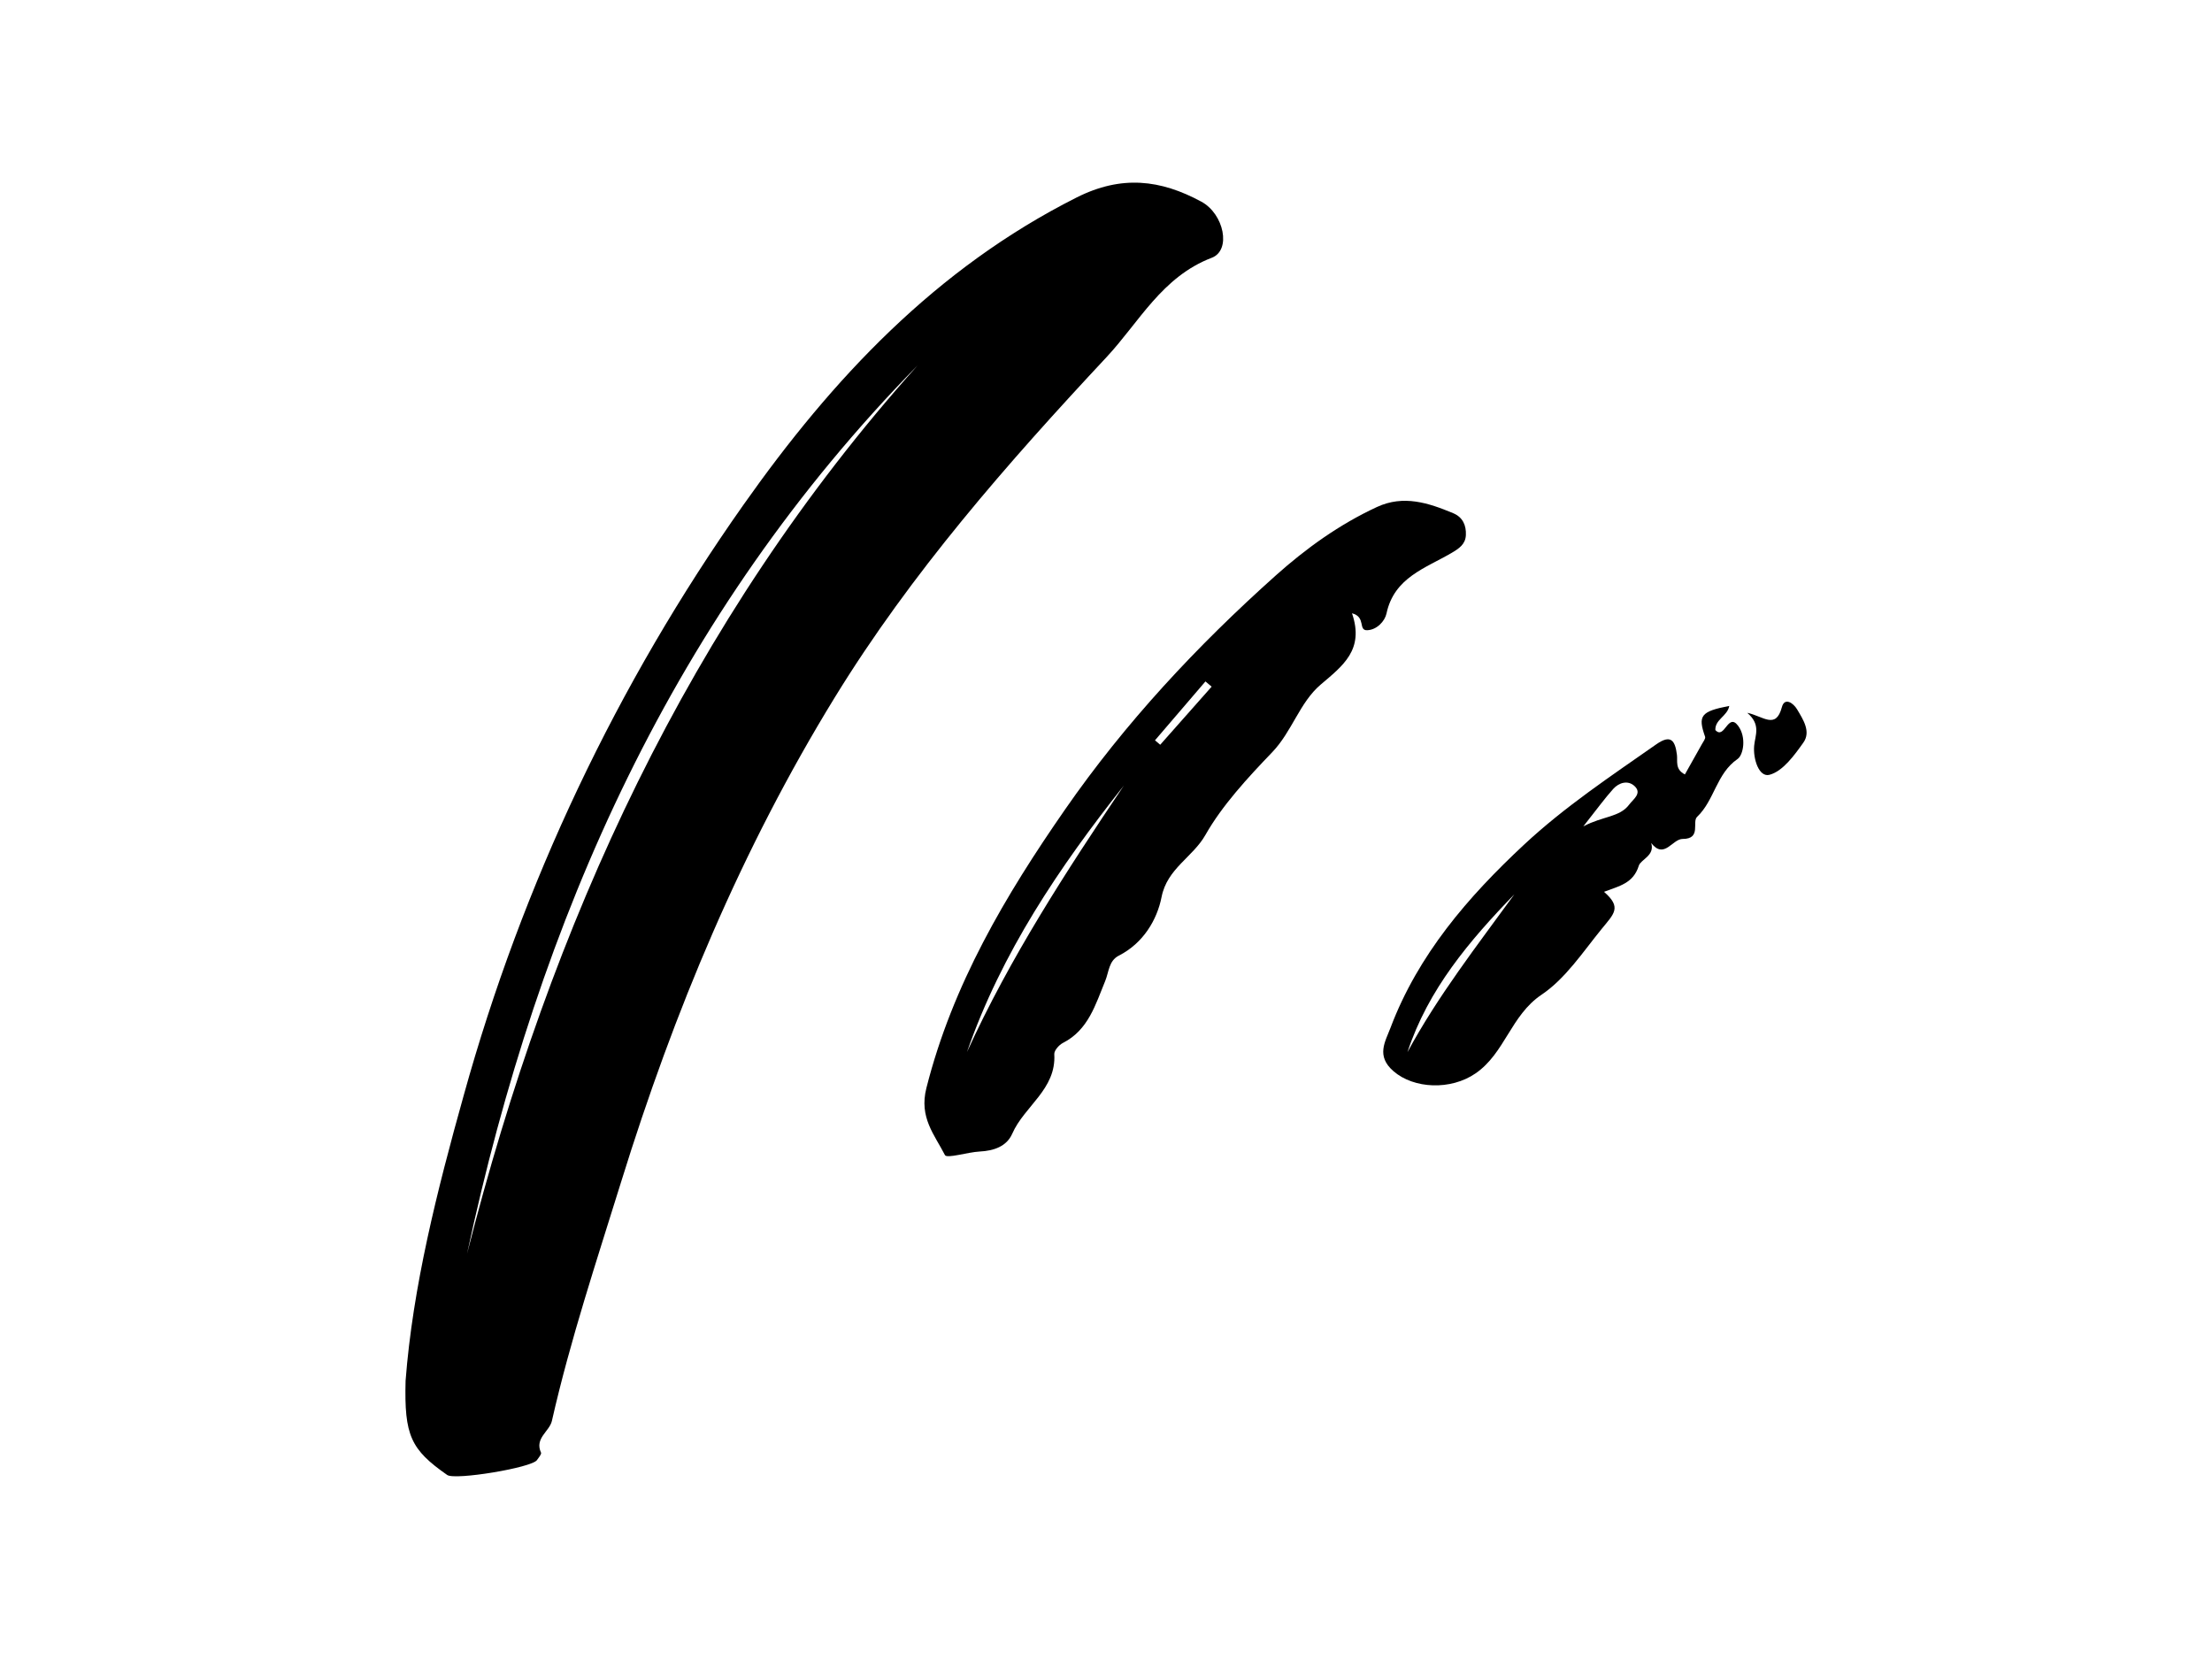
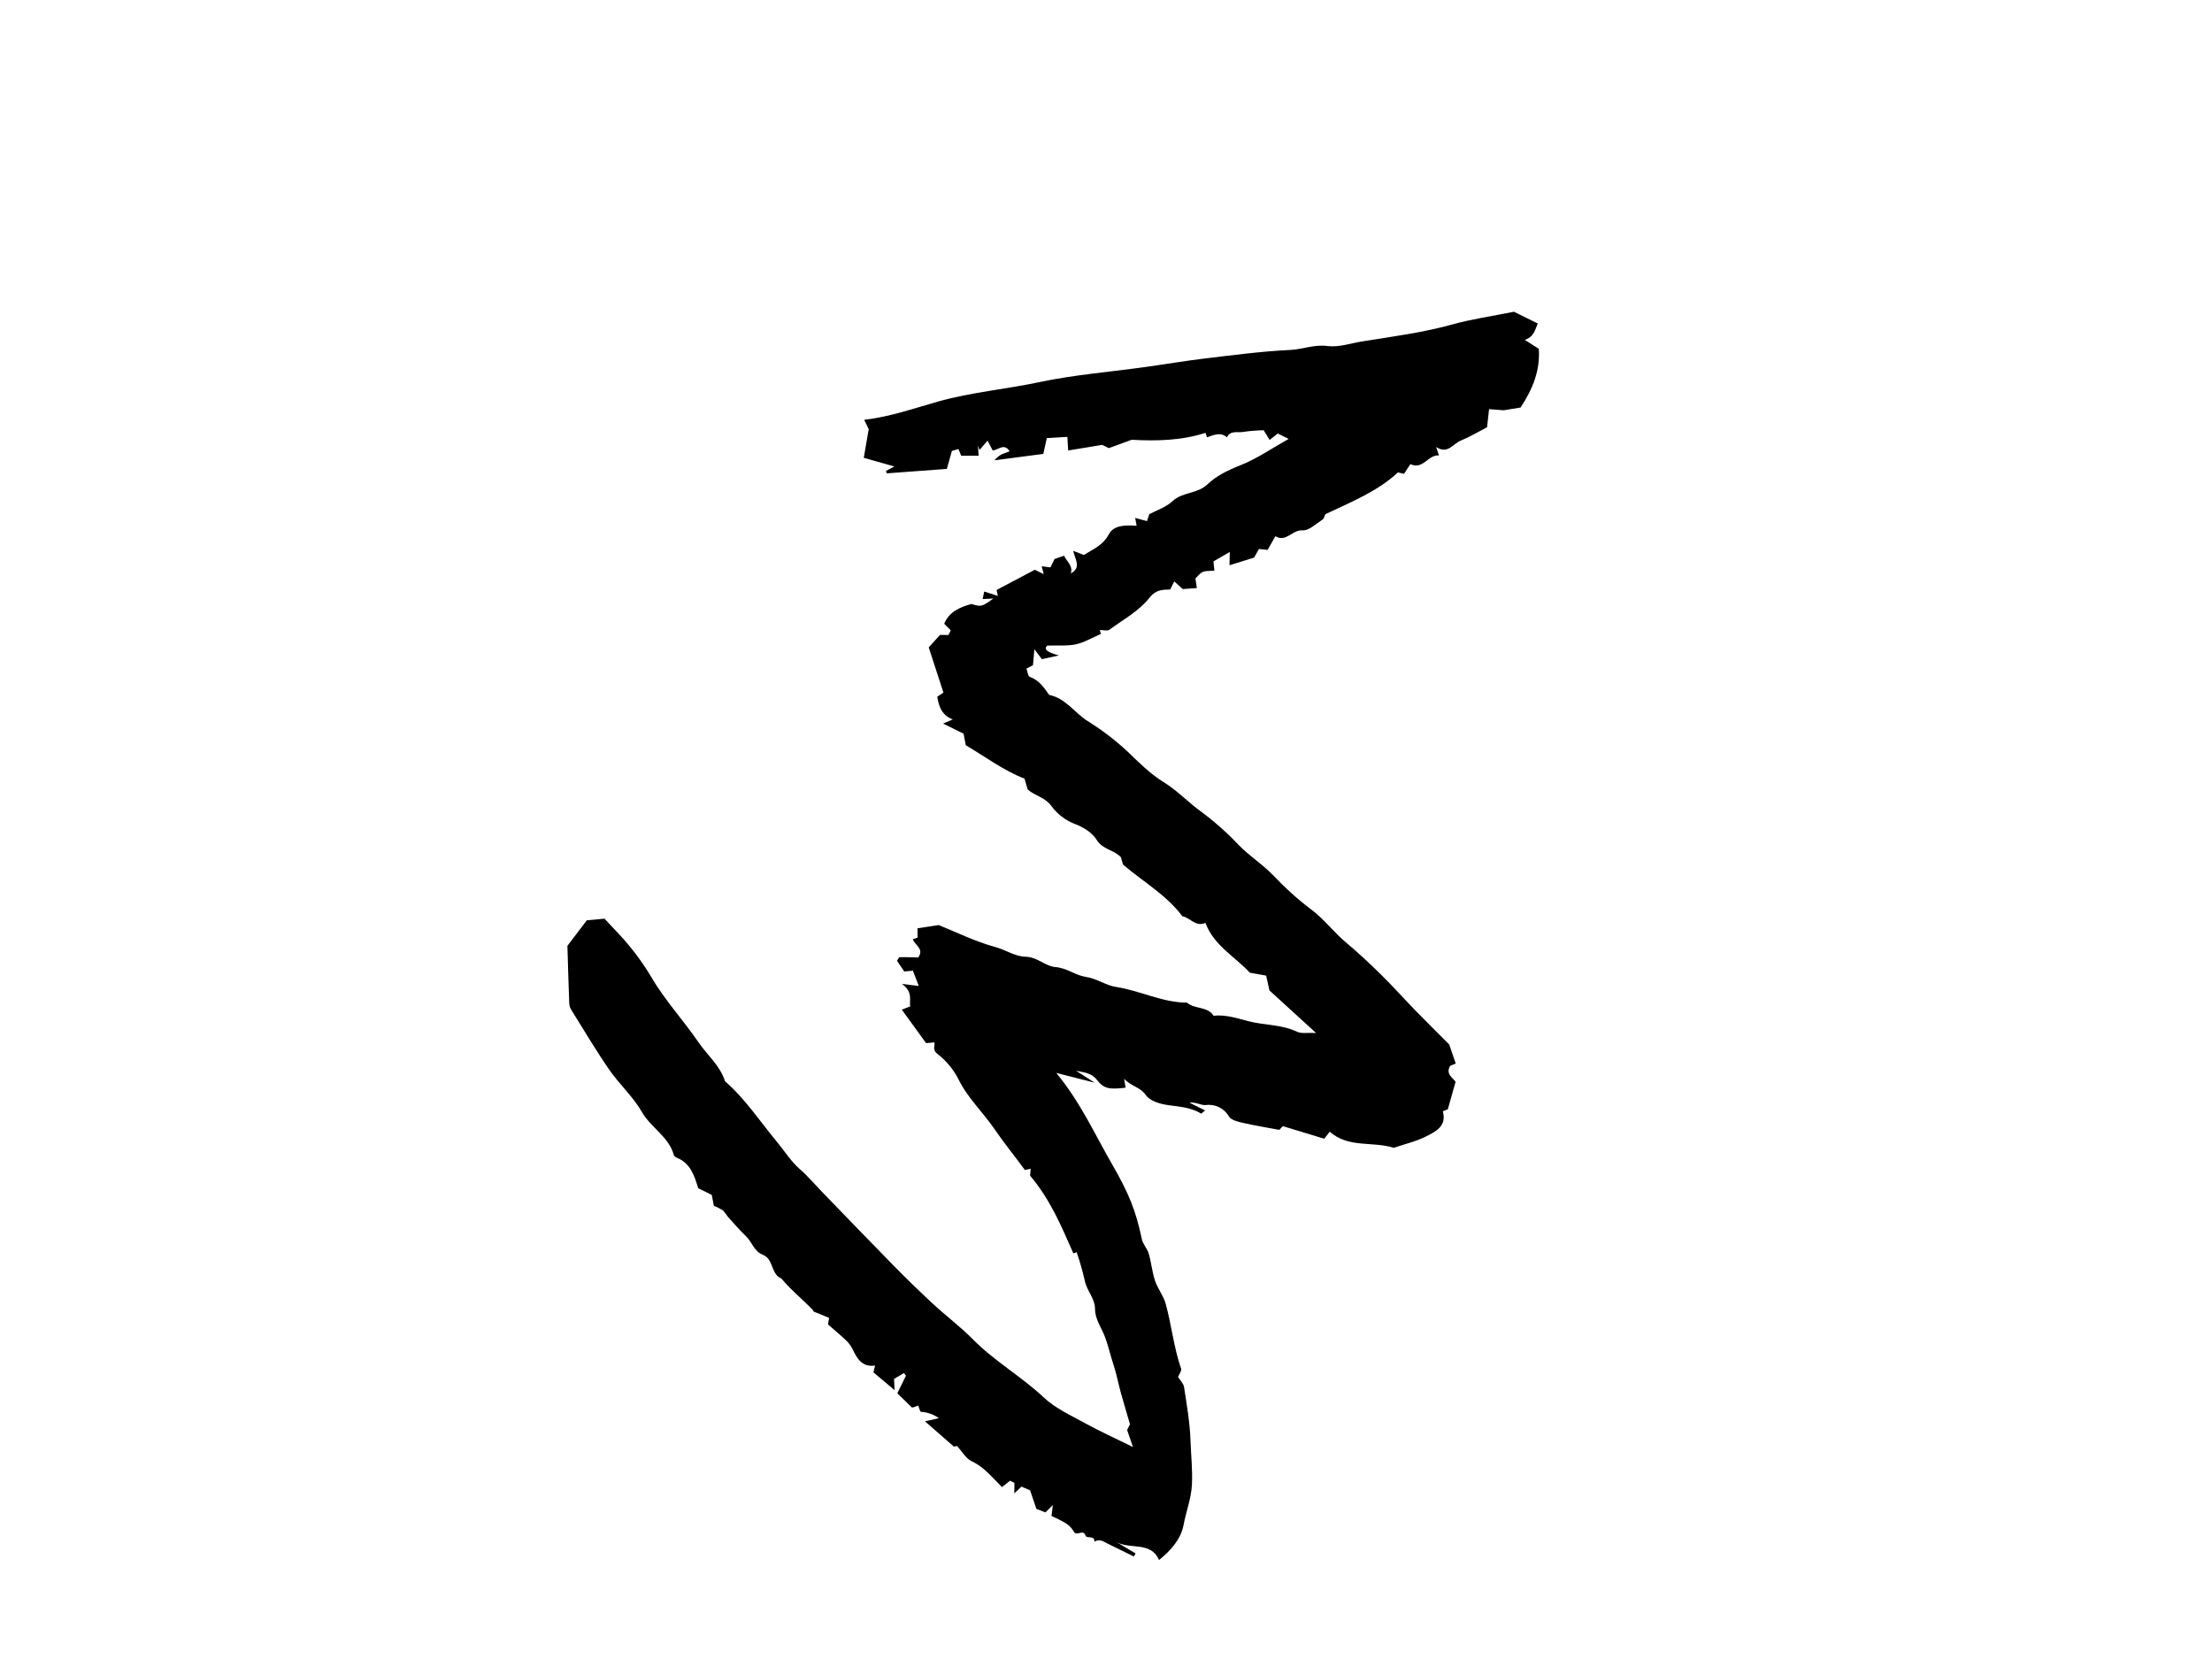
- <svg xmlns="http://www.w3.org/2000/svg" id="Layer_0_Image" data-name="Layer 0 Image" viewBox="0 0 800 600" x="0px" y="0px" width="800px" height="600px" version="1.1">
-   <path d="M146.684,499.4c2.585-33.9,11.36-68.709,21.052-103.34a690.546,690.546,0,0,1,101.158-213.5c32.188-45.643,69.525-85.451,120.443-111.12,16.315-8.224,30.434-6.459,45.13,1.487,8.24,4.454,10.9,17.585,3.8,20.292-18.024,6.87-26.258,23.292-38.108,35.985-35.924,38.479-70.6,77.984-98.315,123.135-33.654,54.824-58.122,113.593-77.116,174.818-8.918,28.745-18.448,57.314-25.126,86.72-.878,3.864-6.339,6.263-3.938,11.494.256.557-.874,1.815-1.459,2.683-1.862,2.767-29.652,7.361-32.465,5.393C148.561,524.238,146.177,519.2,146.684,499.4Zm22.23-45.958C199.238,334.209,248.95,224.784,331.86,132.158,243.712,222.133,194.937,332.033,168.914,453.446Z" />
-   <path d="M488.971,221.8c4.531,13.245-3.355,18.994-11.37,25.828-7.568,6.453-10.325,16.968-17.52,24.456-8.879,9.239-18.134,19.3-24.115,29.869-4.579,8.092-13.83,12.114-15.867,22.458-1.636,8.31-6.668,16.735-15.45,21.2-3.673,1.87-3.585,5.915-4.95,9.211-3.5,8.454-6.051,17.674-15.276,22.367-1.418.722-3.2,2.746-3.126,4.066.764,12.716-10.846,18.793-15.2,28.749-2.015,4.612-6.659,6.2-11.74,6.457-4.393.226-11.921,2.631-12.61,1.284-3.774-7.379-9.4-13.58-6.712-24.212,9.447-37.406,28.543-69.625,50.147-100.757,21.818-31.442,47.767-59.224,76.226-84.661,11.013-9.843,23.039-18.474,36.571-24.748,9.649-4.473,18.677-1.482,27.617,2.253,3.415,1.426,4.724,4.366,4.559,7.913-.154,3.31-2.483,4.856-5.131,6.414-9.433,5.549-20.823,8.884-23.585,21.959-.571,2.7-3.451,5.9-6.973,6.022C491.088,228.052,494.129,223.141,488.971,221.8Zm-82.524,62.321c-23.312,29.458-44.267,60.442-56.725,96.357C365.24,346.394,385.578,315.173,406.447,284.123Zm31.763-35.785-2.244-1.889-18.251,21.3,1.893,1.6Z" />
-   <path d="M580.113,322.541c6.51,5.641,3.635,7.907-.794,13.349-6.858,8.425-13.132,18.041-21.8,23.863-11.092,7.451-13.246,21.111-23.813,28.419-9.007,6.228-22.362,5.628-29.733-.759-6.386-5.535-2.983-10.665-1.084-15.689,10-26.464,27.99-47.3,48.3-66.234,14.683-13.689,31.417-24.813,47.834-36.3,5.326-3.727,6.813-1.328,7.465,3.81.289,2.28-.77,5.2,2.875,7.084,2.1-3.734,4.148-7.331,6.153-10.951.482-.87,1.391-2.012,1.151-2.694-2.673-7.6-1.583-9.139,8.745-11.13-.653,3.7-5.173,4.845-5.03,8.715,3.327,3.685,4.521-6.483,8.217-1.557,3.129,4.17,1.888,10.606-.165,12.017-7.692,5.286-8.334,14.931-14.656,20.944-1.927,1.833,1.64,8-5.209,7.985-3.769-.011-6.651,7.5-11.379,1.5,1.373,4.567-3.78,5.893-4.5,8.195C590.71,319.509,585.6,320.438,580.113,322.541Zm-32.426.9c-16.2,16.74-31.2,34.358-38.661,57.085C520.028,360.2,534.162,342.054,547.687,323.44Zm24.947-24.576c7.274-3.811,13.151-3.254,16.612-7.91,1.4-1.886,4.786-4.056,1.845-6.718-2.384-2.157-5.589-1.2-7.662,1.106C580.382,288.734,577.7,292.457,572.634,298.864Z" />
-   <path d="M631.92,257.8c5.76,1.2,10.342,6.174,12.525-2.063.957-3.612,4.086-1.576,5.513.832,2.205,3.719,5.061,8.056,2.25,12.01-3.285,4.62-7.406,10.333-12.227,11.634-3.8,1.024-6-5.68-5.563-10.506C634.762,265.925,636.963,262.116,631.92,257.8Z" />
+ <svg xmlns="http://www.w3.org/2000/svg" width="800" height="600" data-name="Layer 0 Image" version="1.1">
+   <g class="layer">
+     <path d="m507.46,496.02l-4.61,-4.58l0,-2.33c-2.77,-3.03 -5.47,-5.92 -8.1,-8.87c-2.22,-2.5 -4.21,-5.21 -6.55,-7.58c-2.61,-2.63 -4.89,-5.54 -7.66,-8.09c-2.5,-2.29 -5.83,-4.03 -7.38,-7.14c-1.8,-3.63 -5.74,-4.73 -8.01,-7.78a102.05,102.05 0 0 0 -7.09,-7.83l-0.9,0.9c-8.1,-6.78 -16.07,-13.8 -26.47,-18.29l-0.89,-2.33l-1.68,1.34c-5.4,-2.85 -11.08,-5.41 -16.37,-8.41c-6.52,-3.69 -13.82,-5.82 -19.85,-10.55a27.59,27.59 0 0 0 -10.81,-4.76c-2.32,-0.52 -1.86,-2.02 -2.72,-3.24l-2.58,1.59l-13.23,-6.98l2.2,-2.4c-1.4,-1.97 -1.33,-5.15 -6.29,-5.97l5.8,-2.03l-4.34,-4.02l-2.69,1.64l-4.06,-2.3c0.1,-0.66 0.02,-1.48 0.29,-1.61c1.98,-1.03 4.03,-1.92 6.05,-2.85c0.7,-3.8 -3.03,-3.46 -4.65,-5.06l1.29,-1.29l-1.52,-3.02l6.38,-4.44c6.65,-0.5 14.37,-0.46 21.81,-1.91c3.83,-0.74 8.08,-0.13 11.3,-1.65c3.99,-1.89 7.98,-0.09 11.47,-1.47c3.84,-1.53 7.86,-0.52 11.39,-1.66c3.87,-1.25 7.88,-0.44 11.41,-1.57c8.4,-2.68 17.5,-2.3 25.54,-6.26c3.58,0.98 7.15,-2.15 10.73,0c3.7,-2.34 7.94,-2.93 12.11,-3.78c5.89,-1.2 11.29,-4.3 17.53,-4.37c1.76,-0.02 3.5,-1.4 6.36,-2.64l-21.93,-6.35l-3.43,-4.28l-5.75,1.66c-7.24,-2.8 -16.02,-3.04 -22.38,-9.06c-2.44,3 -5.94,0.72 -8.55,1.54c-8.58,-4.37 -17.75,-4.83 -27.5,-7.28c-0.11,-0.12 -1,-1.1 -1.86,-2.04c-3.47,-1.32 -7.15,0.46 -10.68,-1.79c-2.57,-1.63 -6.47,-1.98 -9.64,-1.64a18.85,18.85 0 0 1 -10.45,-2.1c-3.51,-1.82 -6.71,-0.6 -10.3,-1.55c-0.61,-0.67 -1.52,-1.65 -2.77,-3.02c-7.97,0.74 -16.03,-0.81 -24.39,-1.45l-2.57,-3.39l-8.25,0l2.49,-2.9c-4.13,0.4 -6.49,-1.8 -8.68,-4.87c0.43,-0.74 0.92,-1.61 1.34,-2.34l-12,-12.32c0.61,-2.13 1.08,-3.75 1.68,-5.84l2.75,-1.33l0,-1.88l-3.17,-1.07c-0.35,-4.75 2.46,-7.9 5.65,-10.78c3.74,-0.64 3.74,-0.64 6.28,-5.3l-3.41,1.92c-0.19,-0.73 -0.4,-1.55 -0.7,-2.7l5.12,-0.76c-0.63,-0.8 -1.05,-1.33 -1.36,-1.72l9.18,-12.68l3.58,0l-1.9,-2.24l3,-1.01l0,-3.41c1.04,-1.04 1.8,-1.8 2.56,-2.56c1.75,1.46 4.59,1.74 5.01,4.66c2.57,-3.58 -0.73,-5.13 -2.84,-7.71l4.14,-0.36c2,-3.3 4.66,-6.15 4.79,-10.7c0.11,-3.79 3.87,-5.66 7.65,-7.2l-1.73,-2.33l4.34,-0.84c-0.05,-0.38 -0.13,-0.94 -0.36,-2.62c1.5,-2.11 4.25,-4.78 5.5,-8.02c1.79,-4.63 6.84,-6.17 8.59,-10.94c1.53,-4.17 4.4,-7.9 7.59,-11.4c4.34,-4.78 7.55,-10.59 11.51,-16.35l-4.41,0c-0.36,0.77 -0.88,1.87 -1.59,3.38l-3.49,-2.19a55.83,55.83 0 0 0 -6.29,3.76c-1.64,1.27 -4.51,1.42 -4.5,4.4c-3.05,-0.8 -4.69,1.45 -6.47,3.2l-1.21,-1.22c-6.57,6.39 -14.52,10.5 -22.84,14.06l-6.06,6.35l-2.67,0l-10.15,7.27c-0.93,-1.64 -1.59,-2.8 -2.44,-4.29l-6.47,3.69l1.39,5.68l-14.81,9.88c0.71,-3.12 2.32,-3.94 3.46,-5.35c-3.18,-1.95 -3.89,1.49 -5.62,2.44c-0.79,-0.57 -1.57,-1.14 -3.24,-2.36l-1.12,4.32l-1.23,-1.19l1.87,3.19l-5.64,2.8l-1.99,-1.74l-1.81,1.66c0.41,2.19 0.84,4.52 1.23,6.64c-6.46,3.8 -12.62,7.42 -18.77,11.04q-0.33,-0.32 -0.65,-0.65l2,-2.79l-11.3,2.08c-0.91,-3.08 -1.75,-5.93 -2.97,-10.07l-2.96,-2.33c8.09,-5.24 14.44,-11.81 21.15,-17.83c9.27,-8.32 19.85,-14.67 29.54,-22.31c10.1,-7.96 21.24,-14.58 31.91,-21.82c6.08,-4.12 12.03,-8.44 18.18,-12.44c8.64,-5.61 17.21,-11.37 26.22,-16.34c3.96,-2.19 6.9,-5.7 11.47,-7.24c3.92,-1.32 7.17,-4.67 10.69,-7.16c8.98,-6.36 18.14,-12.45 26.4,-19.82c5.37,-4.8 11.38,-8.9 17.95,-13.96l9.6,0c0.07,2.33 0.98,4.84 -1.58,7.39l5.96,0.66c3.84,6.59 4.5,13.68 3.48,21.95l-5.03,3.6l-4.93,1.97c0.91,2.52 1.6,4.42 2.24,6.2c-2.14,2.89 -4.08,5.93 -6.44,8.59c-2.02,2.27 -1.89,6.53 -6.92,5.97l2.27,2.27c-3.73,1.44 -2.79,7.32 -7.9,7.39c-0.17,1.4 -0.32,2.67 -0.5,4.17l-2.2,0.5c-3.64,9.56 -10.51,17.11 -16.89,25.2c0,0.59 0.3,1.58 -0.05,2.17c-1.43,2.38 -2.6,5.8 -4.74,6.67c-3.48,1.41 -3.29,6.61 -7.89,6.26c-0.11,1.95 -0.22,3.76 -0.33,5.69l-2.95,1.08c-0.06,0.95 -0.11,1.98 -0.2,3.57l-6.75,6.41c-0.85,-1.8 -1.35,-2.87 -2.04,-4.35c-1.35,2.02 -2.57,3.84 -3.79,5.67c0.5,0.8 1,1.6 1.8,2.87c-1.28,0.76 -2.66,1.25 -3.54,2.21c-0.76,0.84 -0.95,2.2 -1.39,3.31l2,2.91l-4.4,2.58l-4,-1.13l0,3.26c-2.73,1.46 -4.66,2.46 -5.41,6c-1.28,6.01 -5.03,11.28 -7.89,16.78c-0.44,0.84 -2.01,1.09 -3.05,1.61l0.95,1.14c-2.25,2.64 -4.01,5.4 -6.42,7.33c-2.46,1.96 -5.57,3.11 -9.1,5c-0.72,1.76 0.97,2.22 5.33,1.34l-4.9,3.93l-4.03,-2.02l2.1,5.41l-1.58,2.13c0.75,0.7 1.7,2.26 2.45,2.17c3.66,-0.45 6.43,1.3 9.11,2.74c5.89,-1.54 11.05,1.71 16.51,2.32a93.72,93.72 0 0 1 17.84,3.48c5.5,1.75 11.08,3.68 16.67,4.19c5.93,0.54 11.35,2.68 17.11,3.62a101.87,101.87 0 0 1 17.3,4.77c5.43,1.92 11.15,2.49 16.61,4.51a106.28,106.28 0 0 0 17.26,4.83c5.76,1.07 10.86,3.73 16.44,5.1c5.56,1.37 11.06,3.02 16.5,4.82c5.65,1.86 11.16,4.1 16.77,6.1c5.39,1.91 10.82,3.71 16.68,5.72l5.15,5.14l-1.44,1.63c-0.25,3.44 2.71,3.4 4.31,4.31c0.64,3.45 1.23,6.69 1.88,10.18l-1.31,1.42c3.76,4.2 0.9,7.79 -1.48,10.93c-2.4,3.18 -5.59,5.76 -8.63,8.8c-7.75,1.09 -14.47,7.37 -23.31,4.99l-0.65,3.15l-15.47,2.54c-0.05,0.19 -0.33,1.1 -0.53,1.78c-4.47,1.24 -8.77,2.55 -13.15,3.59c-1.72,0.4 -3.99,0.9 -5.3,0.13a8.36,8.36 0 0 0 -9.42,0c-1.52,0.89 -3.77,0.52 -5.63,1.82l6.31,0c-0.46,0.97 -0.66,1.67 -0.8,1.66c-4.21,-0.39 -8.1,1.22 -11.88,2.48c-3.19,1.06 -6.76,1.63 -9.08,0.33c-3,-1.69 -5.59,-0.42 -9.54,-1.75l1.88,2.62c-4.76,3.06 -6.75,3.92 -10.5,2.07c-3,-1.48 -5.49,-0.33 -8.28,0.35l7.94,0.9l-14.01,2.97c12.71,5.73 22.24,13.73 32.53,20.59c10.47,6.99 15.34,11.43 21.79,19.64c1.17,1.49 3.28,2.21 4.58,3.63c2.26,2.47 4.02,5.4 6.36,7.77c2.16,2.17 5.16,3.53 7.17,5.8c5.32,6.01 9.61,12.89 15.36,18.58c0.56,0.56 0.23,2.02 0.32,3.18c1.14,0.7 2.79,1.19 3.56,2.29c3.74,5.37 7.65,10.7 10.72,16.46c2.45,4.58 5.26,8.95 7.38,13.81c2.09,4.8 2.43,9.74 3.78,14.5c1.39,4.92 0.04,10.22 -2.35,15.36c-5.67,-4.89 -11.02,1.3 -16.74,0.96l8.09,0.63l-0.08,1.28l-5.33,0c-1.61,0 -3.22,-0.02 -4.82,0.01c-1.8,0.04 -3.8,-0.5 -5,1.52c-1,-2.37 -2.94,0.42 -3.94,-0.64c-1.81,-1.88 -2.67,2.11 -4.56,0.5a8.3,8.3 0 0 0 -4.23,-1.33a43.48,43.48 0 0 0 -5.31,-0.05l-1.31,-3.75l-1.23,3.57l-3.5,0.3l-5.02,-5.02l-3.39,0.19l-1.23,3.34c-0.65,-1.36 -1.15,-2.4 -1.64,-3.44l-1.77,0l-1.58,3.36c-4.62,-1.5 -8.93,-3.66 -13.99,-3.54c-2.29,0.05 -4.62,-1.62 -7.18,-2.6l-0.91,0.7l-13.42,-3.58l3.99,-3.25a12.19,12.19 0 0 0 -6.9,0.85a6.47,6.47 0 0 1 -0.61,-0.46c-0.39,-0.36 -0.76,-0.75 -1.21,-1.2c-0.35,0.39 -0.7,0.79 -1.07,1.17a7.17,7.17 0 0 1 -0.62,0.5l-7.05,-2.3l0,-7.07l-1.09,-0.53c-0.66,1.02 -1.32,2.03 -2.26,3.47l1.96,3.56l-9.71,-2.4l-0.54,-2.46c-4.05,2.74 -7.03,0.52 -10.07,-1.82a10.73,10.73 0 0 0 -3.31,-1.69c-2.62,-0.82 -5.3,-1.46 -8.49,-2.32c-0.02,-0.1 -0.23,-0.81 -0.67,-2.28l-6.12,0.41c0.45,0.38 0,-0.26 -0.61,-0.47c-4.92,-1.73 -10.04,-2.87 -14.82,-5c-0.45,-0.2 -1.05,-0.04 -1.55,-0.17c-3.24,-0.81 -4.7,-4.98 -8.51,-4.65c-3.36,0.29 -5.46,-2.38 -8.3,-3.29c-3.07,-0.98 -6.04,-2.24 -9.03,-3.43a19.85,19.85 0 0 0 -2.67,-1.3a19.04,19.04 0 0 0 -3.7,-0.05l-2.42,-3.2l-5.45,0c-3.23,-3.38 -6.43,-6.86 -11.77,-6.47a1.97,1.97 0 0 1 -1.43,-0.37c-4.58,-5.2 -11.81,-5.2 -17.28,-8.9c-5.28,-3.56 -11.72,-5.35 -17.34,-8.48c-7.44,-4.15 -14.58,-8.83 -21.83,-13.32a4.87,4.87 0 0 1 -1.69,-1.7c-3.43,-6.34 -6.79,-12.71 -9.85,-18.48c0.77,-3.95 1.4,-7.2 2.21,-11.38l5.47,-3.36c4.3,1.67 8.56,3.07 12.6,4.94a88.5,88.5 0 0 1 11.8,6.43c8.13,5.42 17.27,8.87 25.72,13.63c5,2.83 10.85,4.16 14.99,8.48c9.45,2.5 17.82,7.48 26.65,11.41c3.81,1.7 7.41,4 11.56,5.1c3.82,1.02 7.48,2.63 11.22,3.96c11.67,4.18 23.33,8.4 35.03,12.49q9.15,3.19 18.43,5.97c6.24,1.85 12.78,3.08 18.79,5.17c10.55,3.67 21.65,4.28 32.23,7.52c5.59,1.71 11.81,1.48 17.77,1.76c5.8,0.27 11.63,0.06 19.12,0.06z" id="svg_1" transform="rotate(26.2319 400 300.001)" />
+   </g>
</svg>
